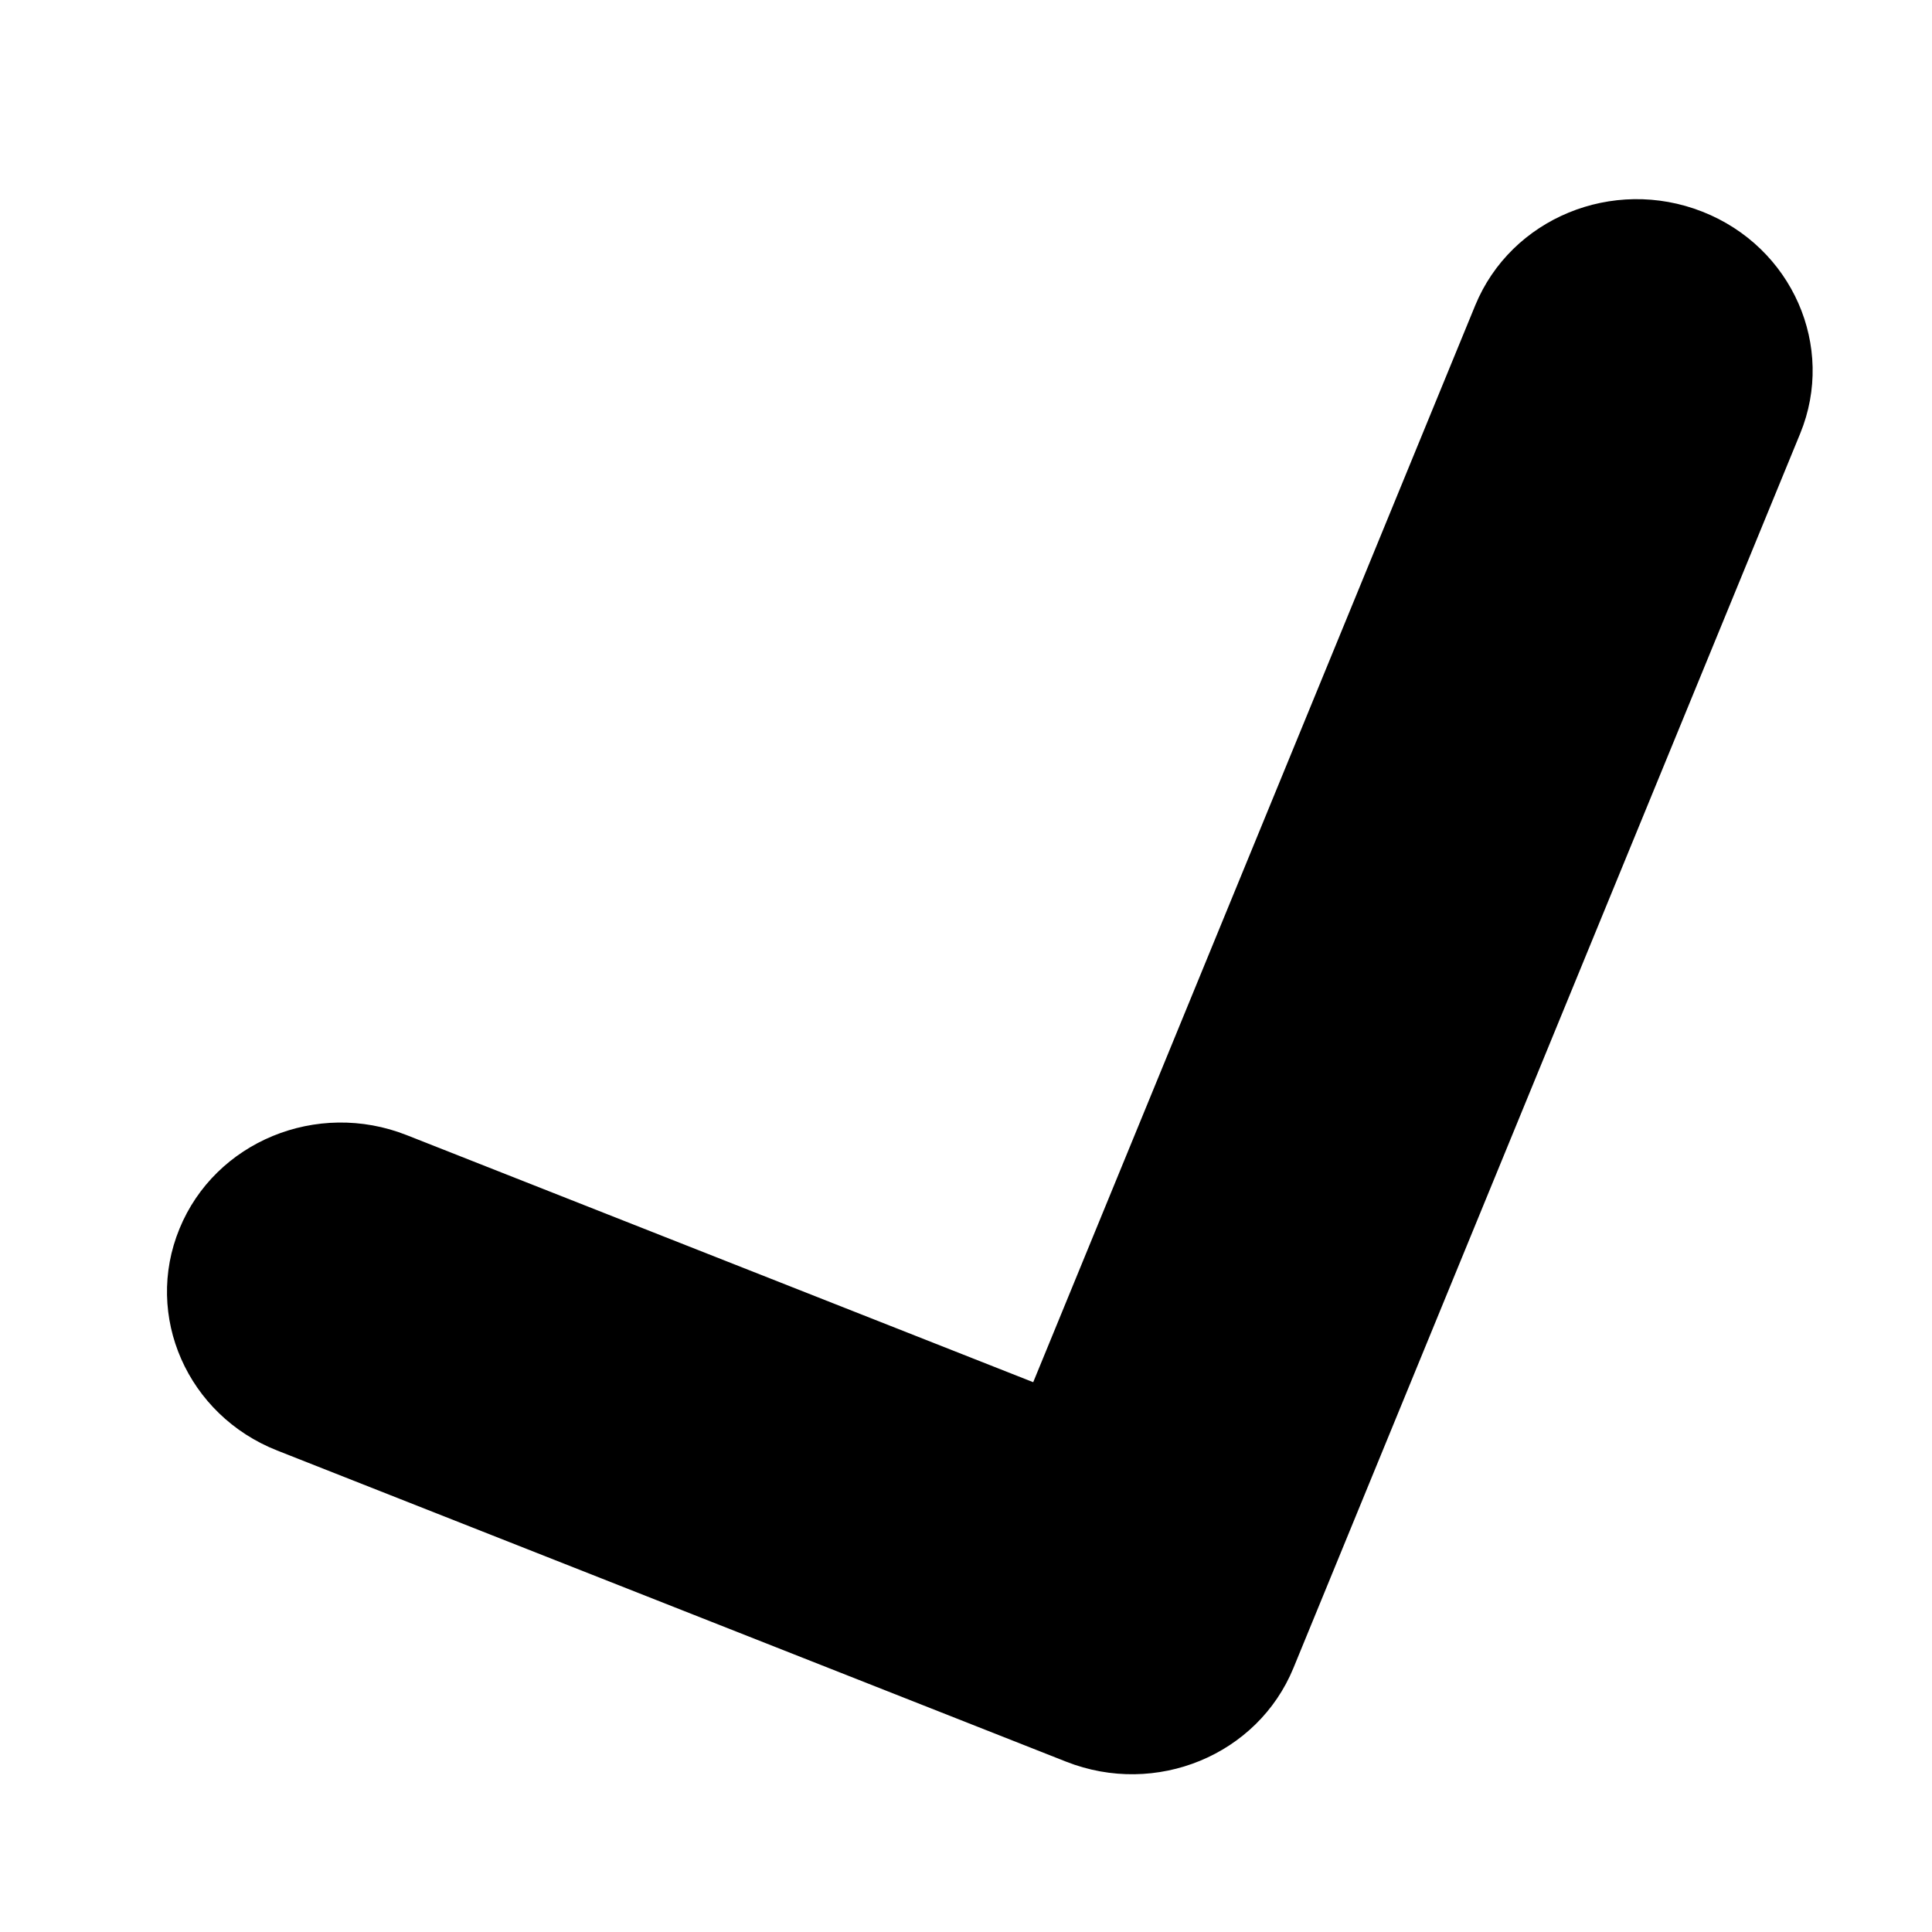
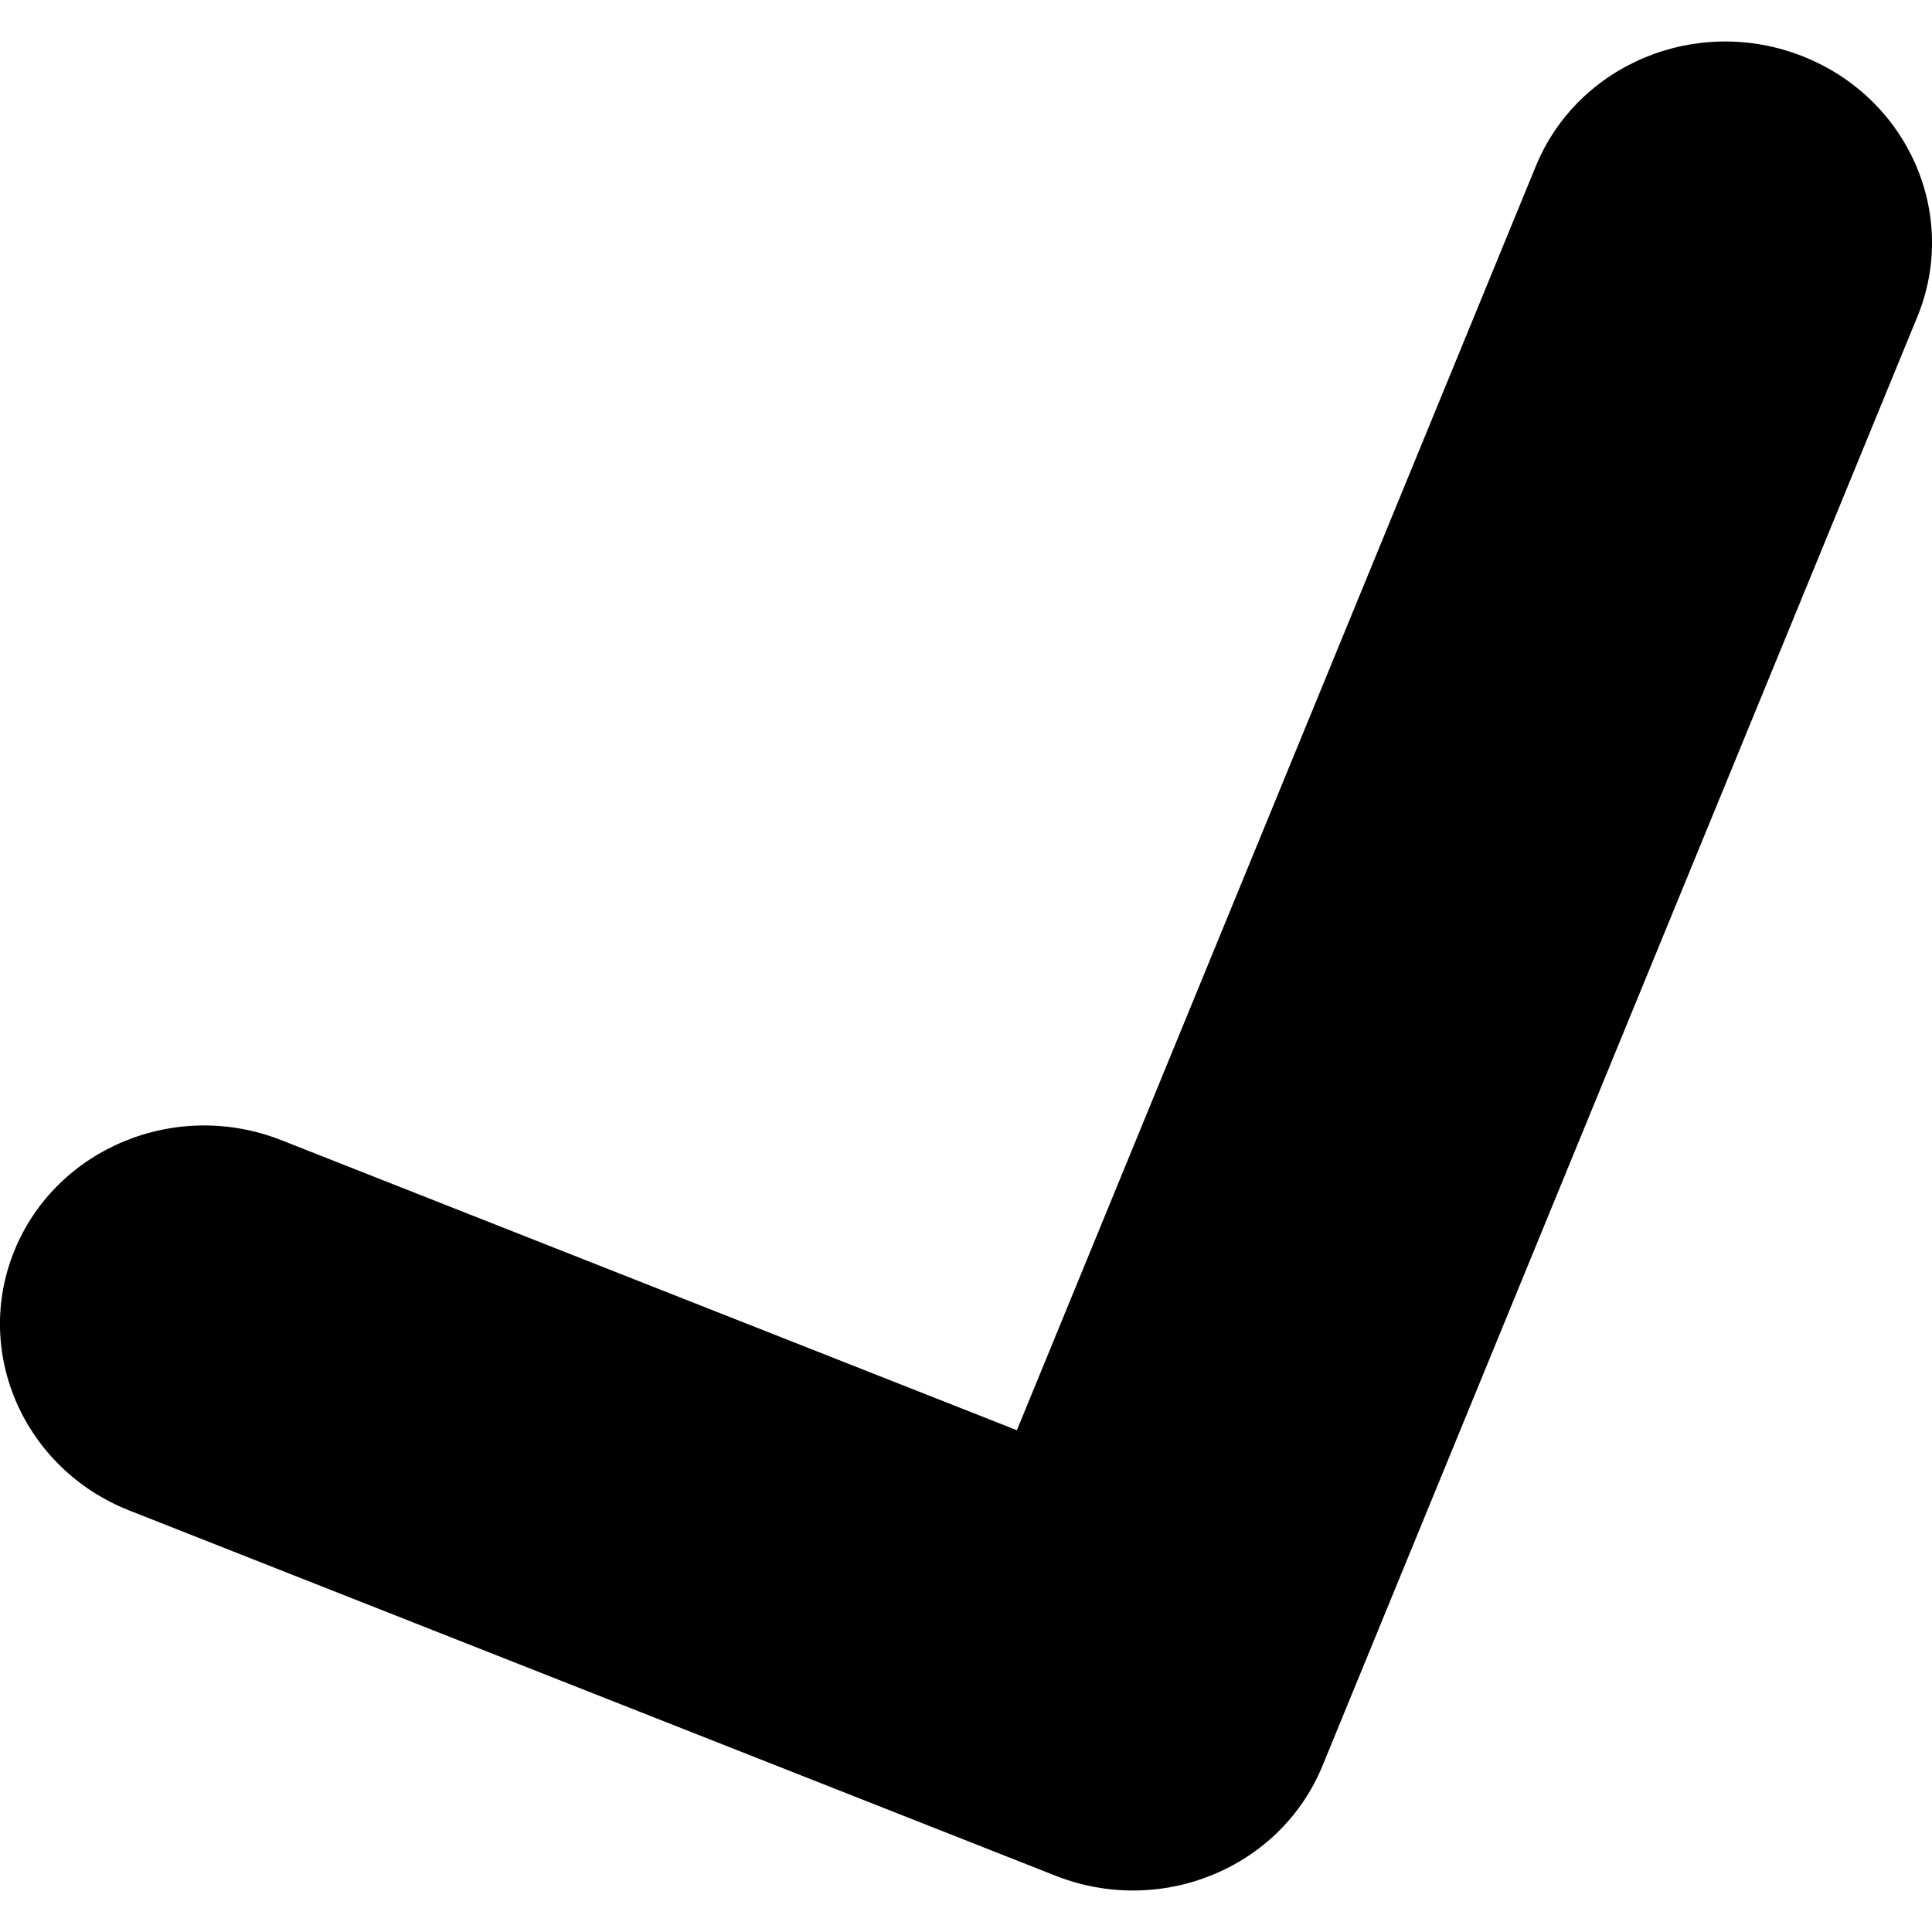
- <svg xmlns="http://www.w3.org/2000/svg" width="19" height="19" viewBox="0 0 19 19" fill="none">
-   <path fill-rule="evenodd" clip-rule="evenodd" d="M17.704 4.263L12.72 16.404C12.368 17.261 11.368 17.673 10.485 17.325L2.726 14.265C1.843 13.917 1.413 12.941 1.765 12.084C2.116 11.227 3.117 10.815 3.999 11.163L10.161 13.593L14.508 3.003C14.86 2.147 15.86 1.734 16.743 2.082C17.625 2.43 18.055 3.407 17.704 4.263Z" fill="black" />
+ <svg xmlns="http://www.w3.org/2000/svg" width="18" height="18" viewBox="0 0 18 18" fill="none">
+   <path fill-rule="evenodd" clip-rule="evenodd" d="M17.864 2.95L12.321 16.452C11.93 17.405 10.817 17.863 9.835 17.476L1.205 14.073C0.224 13.686 -0.255 12.6 0.136 11.647C0.528 10.695 1.64 10.236 2.622 10.623L9.474 13.325L14.309 1.548C14.7 0.595 15.813 0.137 16.794 0.524C17.776 0.911 18.255 1.997 17.864 2.95Z" fill="black" />
</svg>
